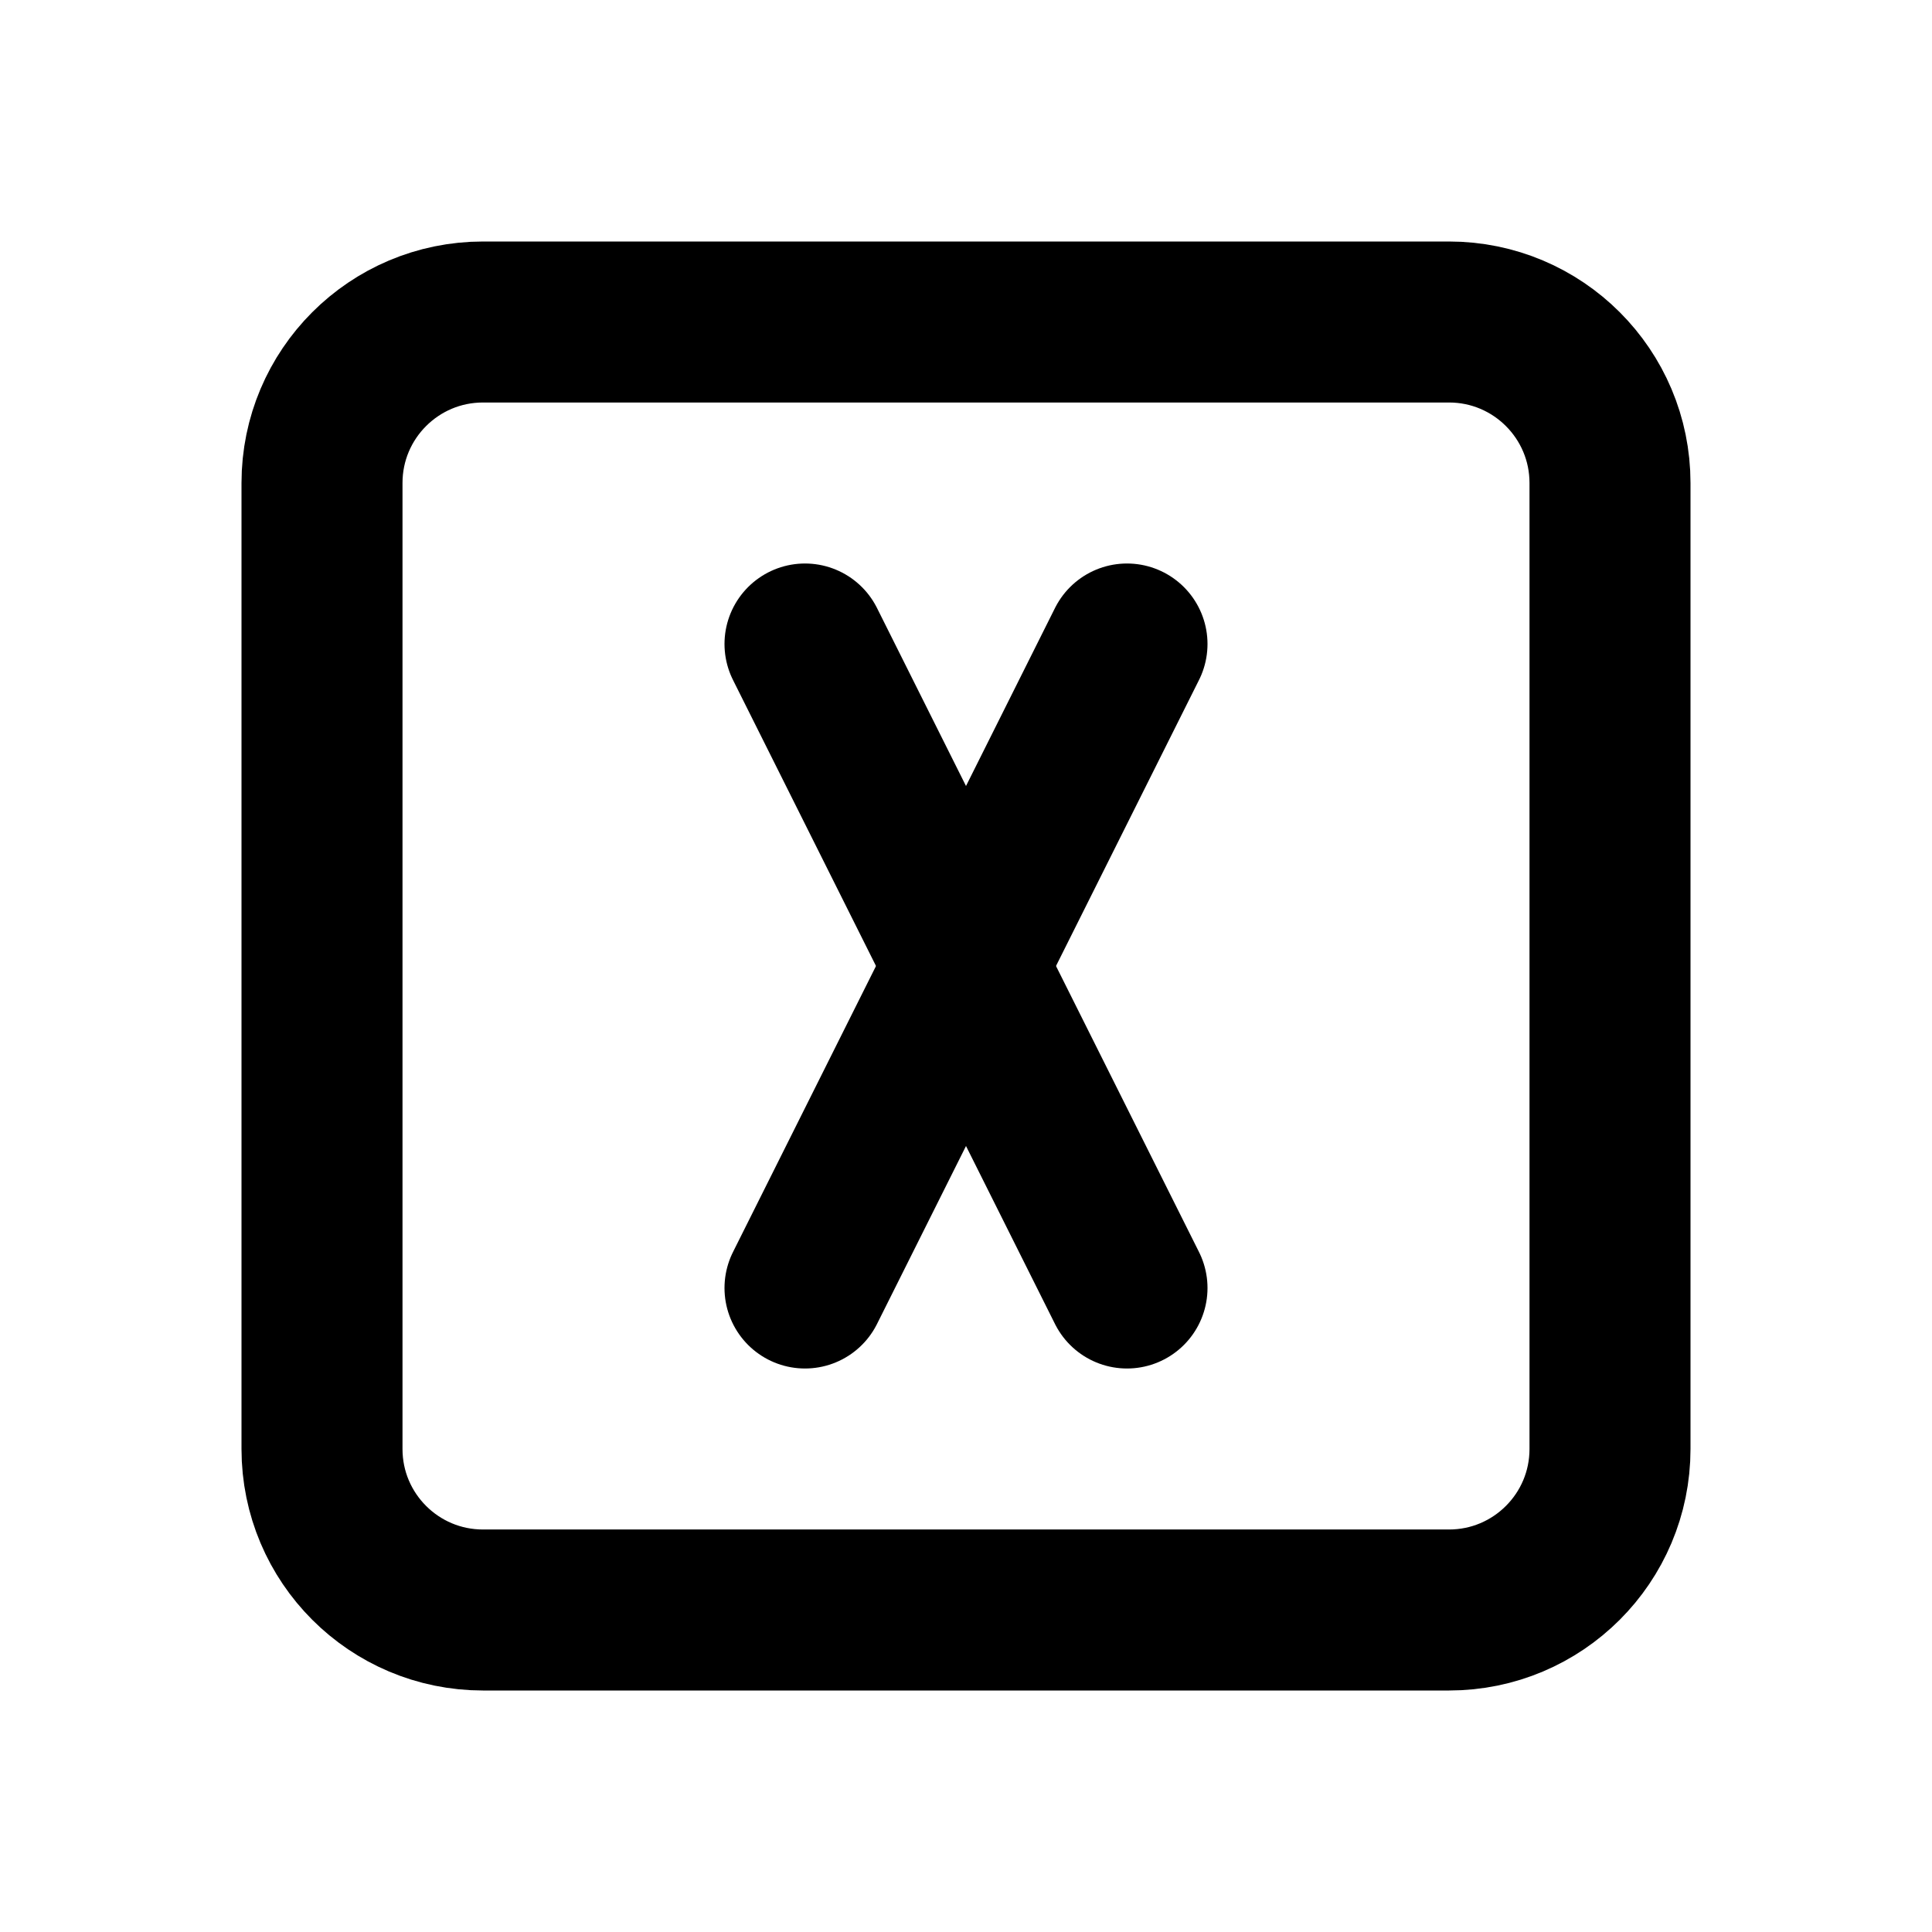
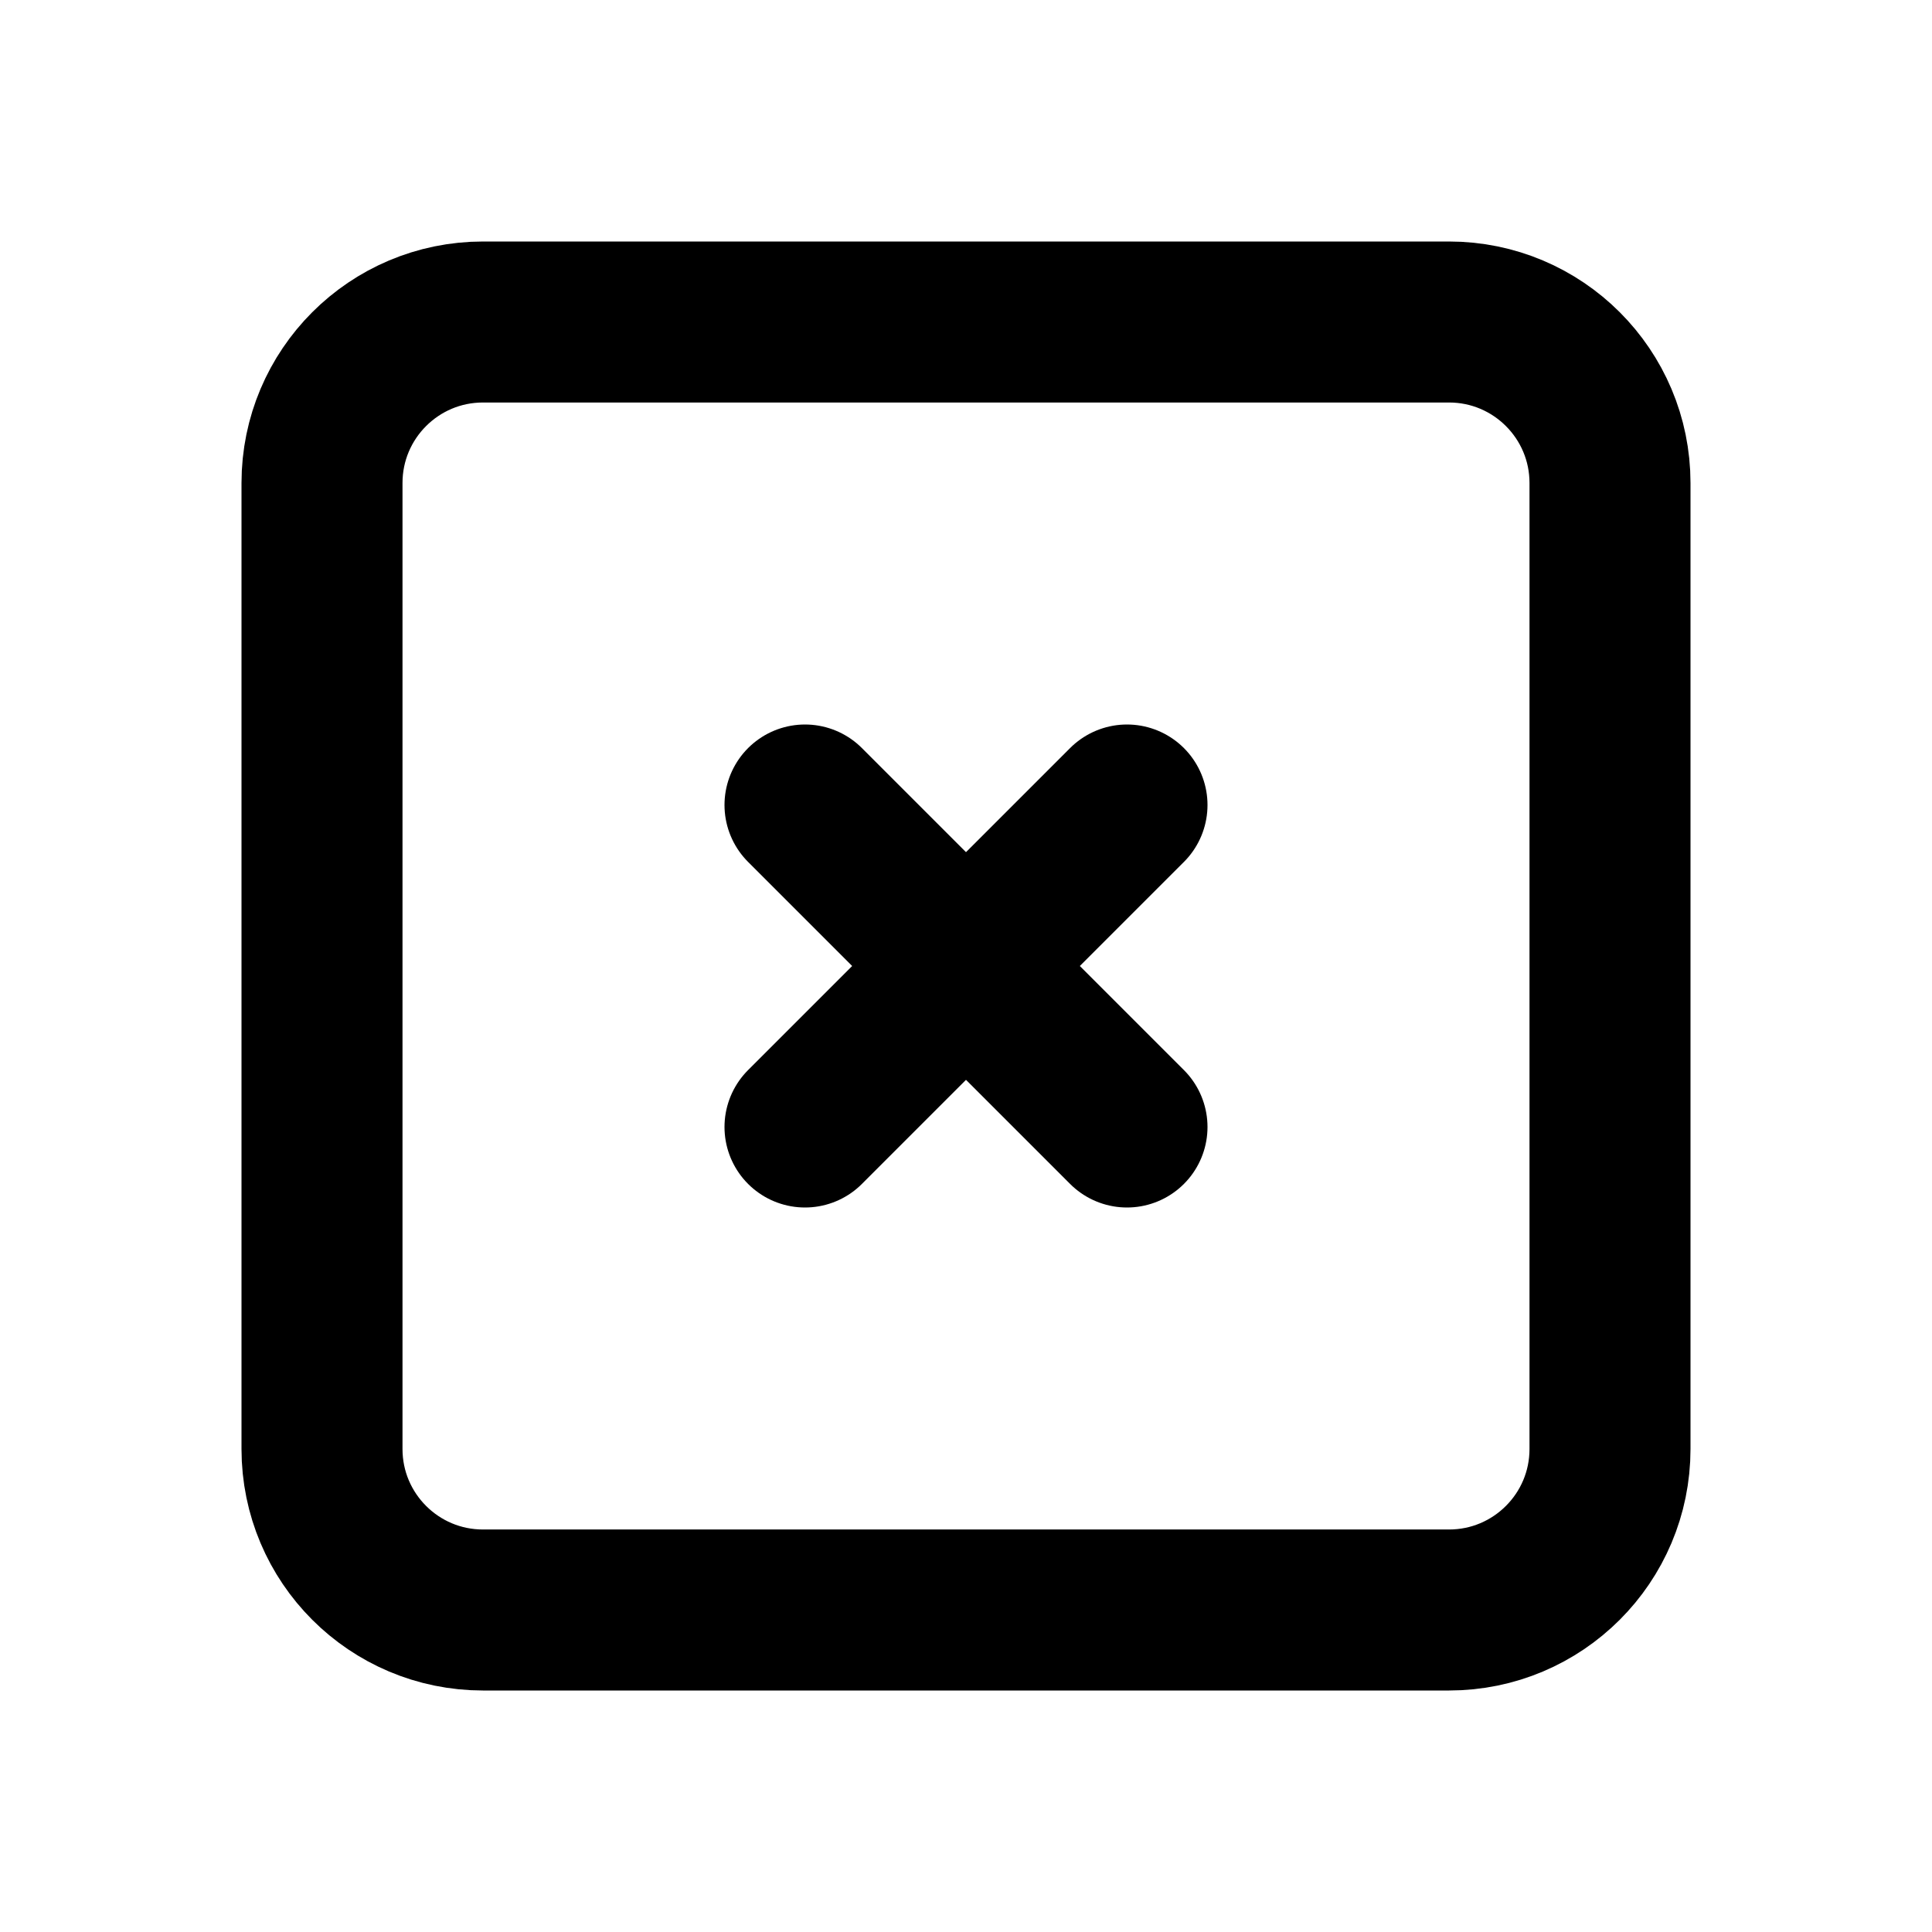
<svg xmlns="http://www.w3.org/2000/svg" class="icon icon-tabler icon-tabler-square-x" width="24" height="24" viewBox="0 0 24 24" stroke-width="2" stroke="currentColor" fill="none" stroke-linecap="round" stroke-linejoin="round">
  <path stroke="none" d="M0 0h24v24H0z" fill="none" />
  <rect x="4" y="4" width="16" height="16" rx="2" />
-   <path d="M10 8l4 8" />
-   <path d="M10 16l4 -8" />
+   <path d="M10 10l4 4m0 -4l-4 4" />
</svg>
